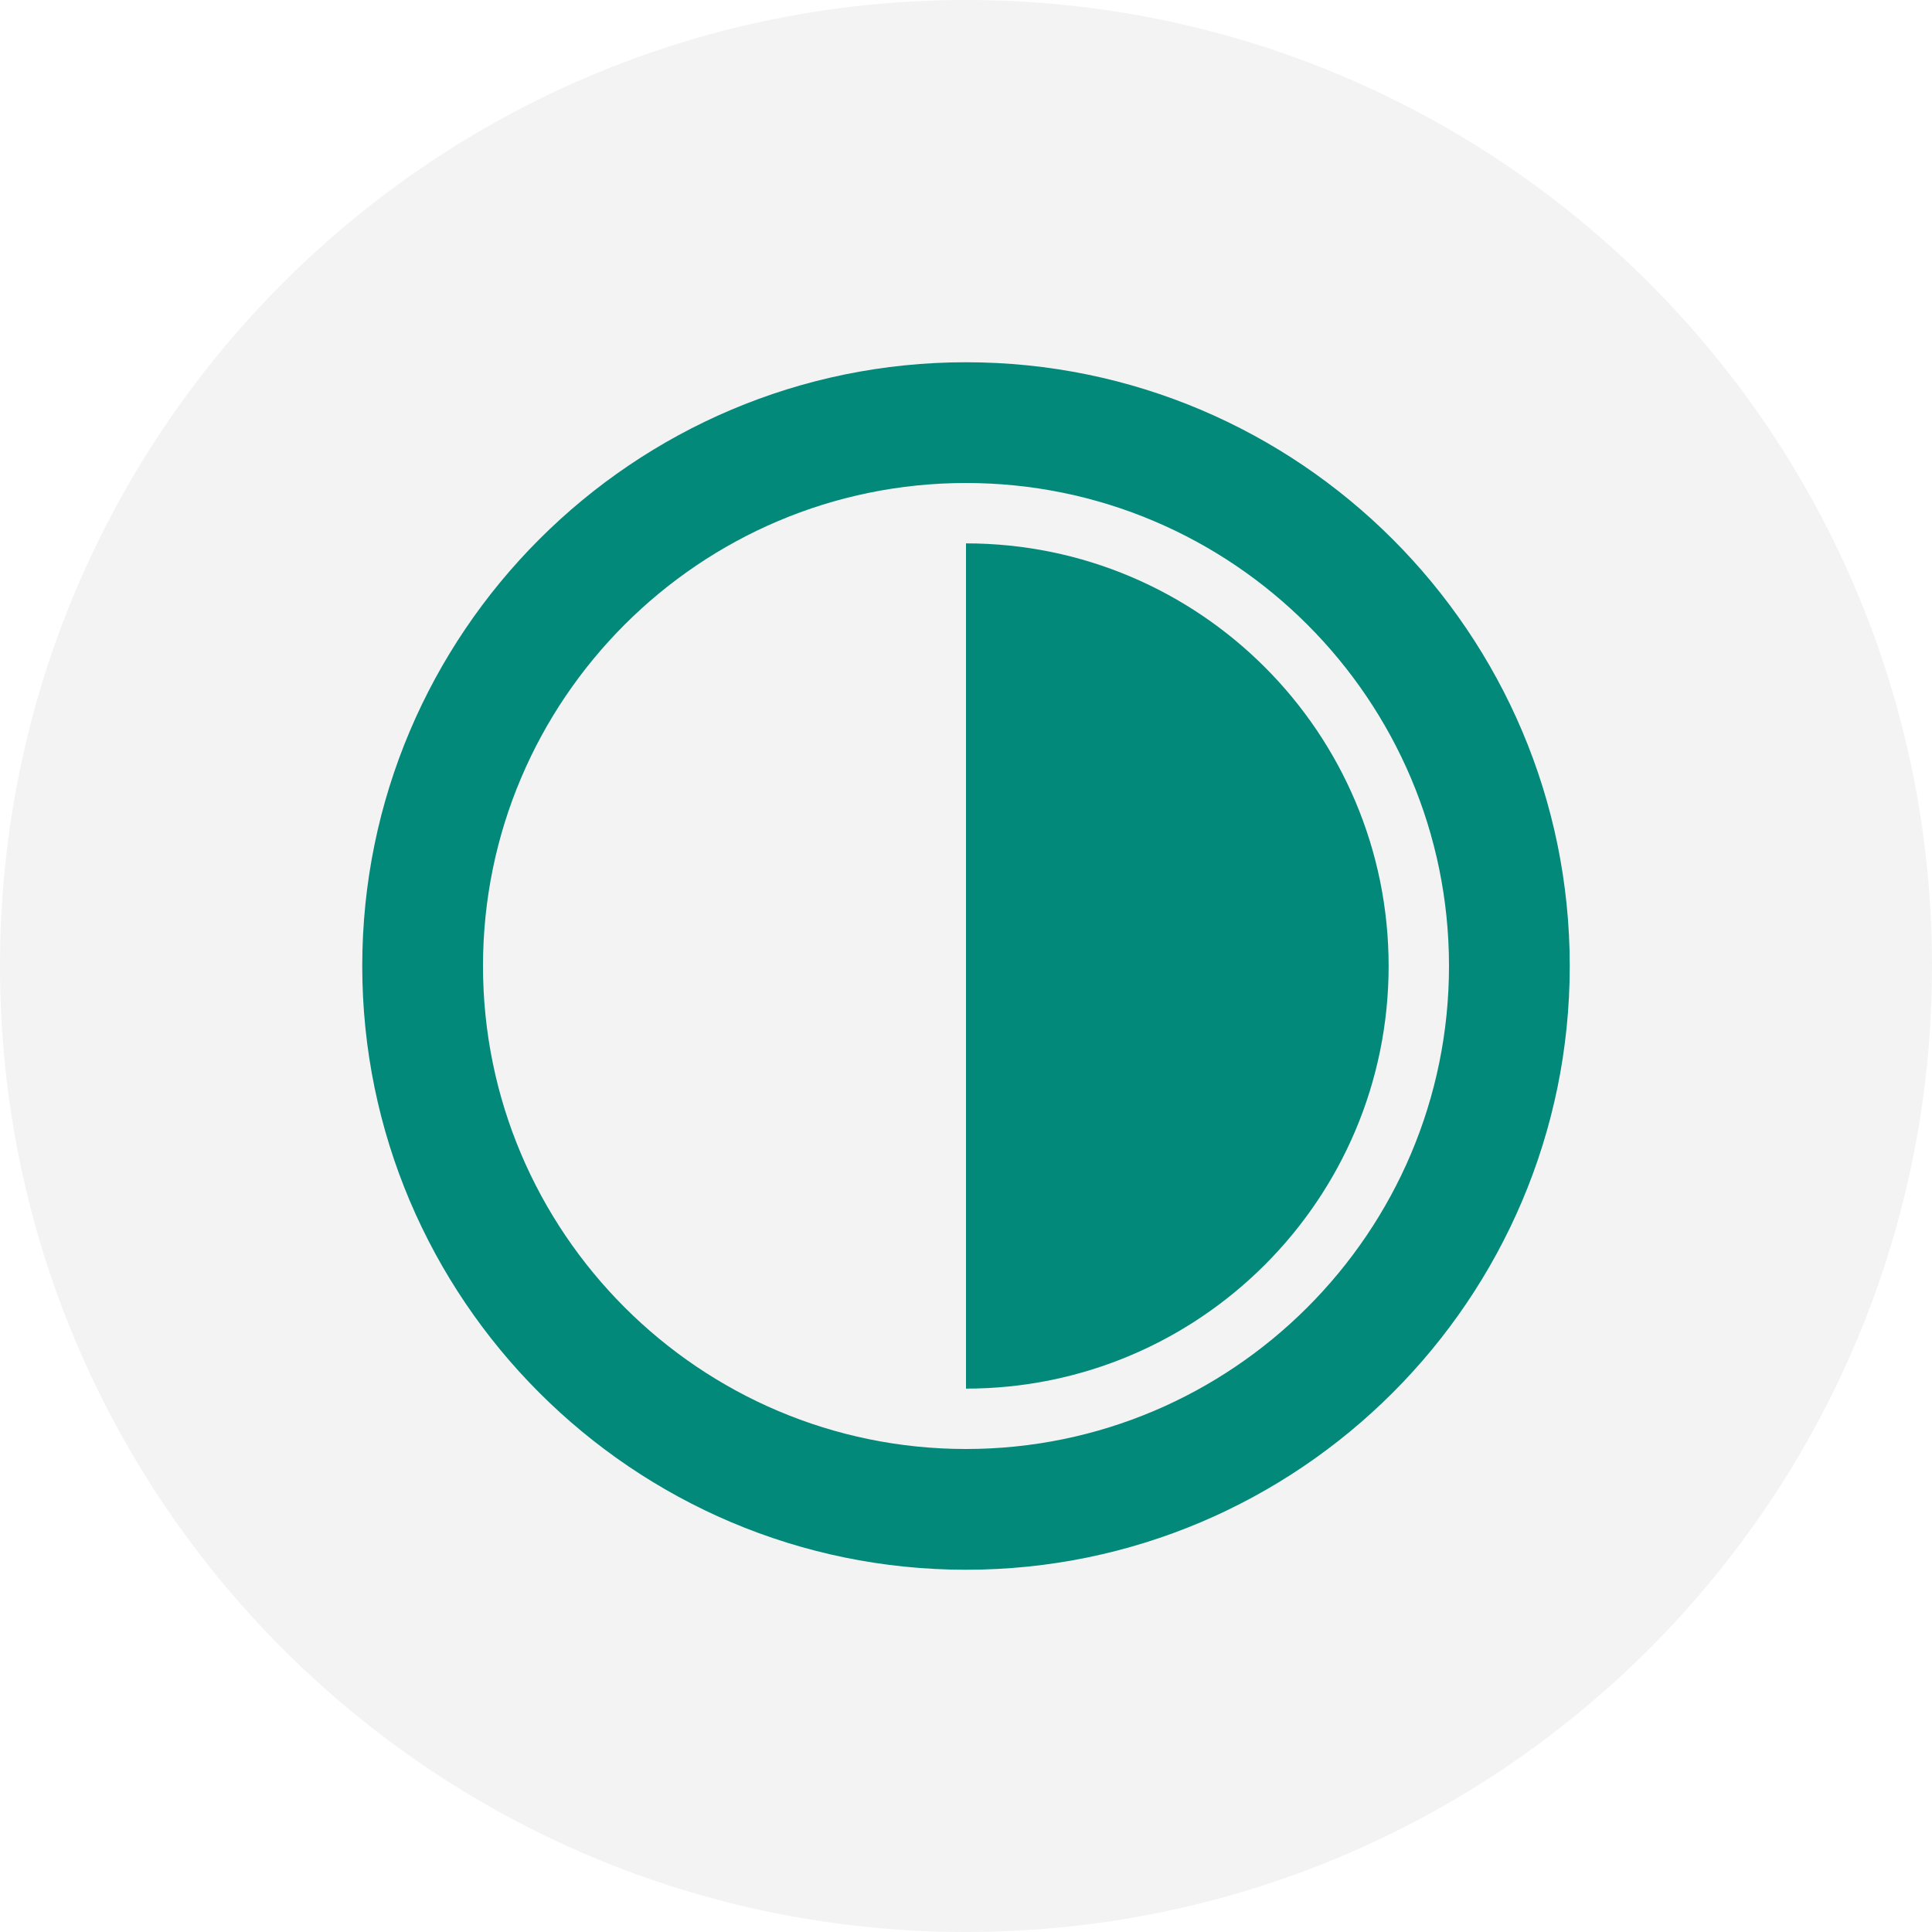
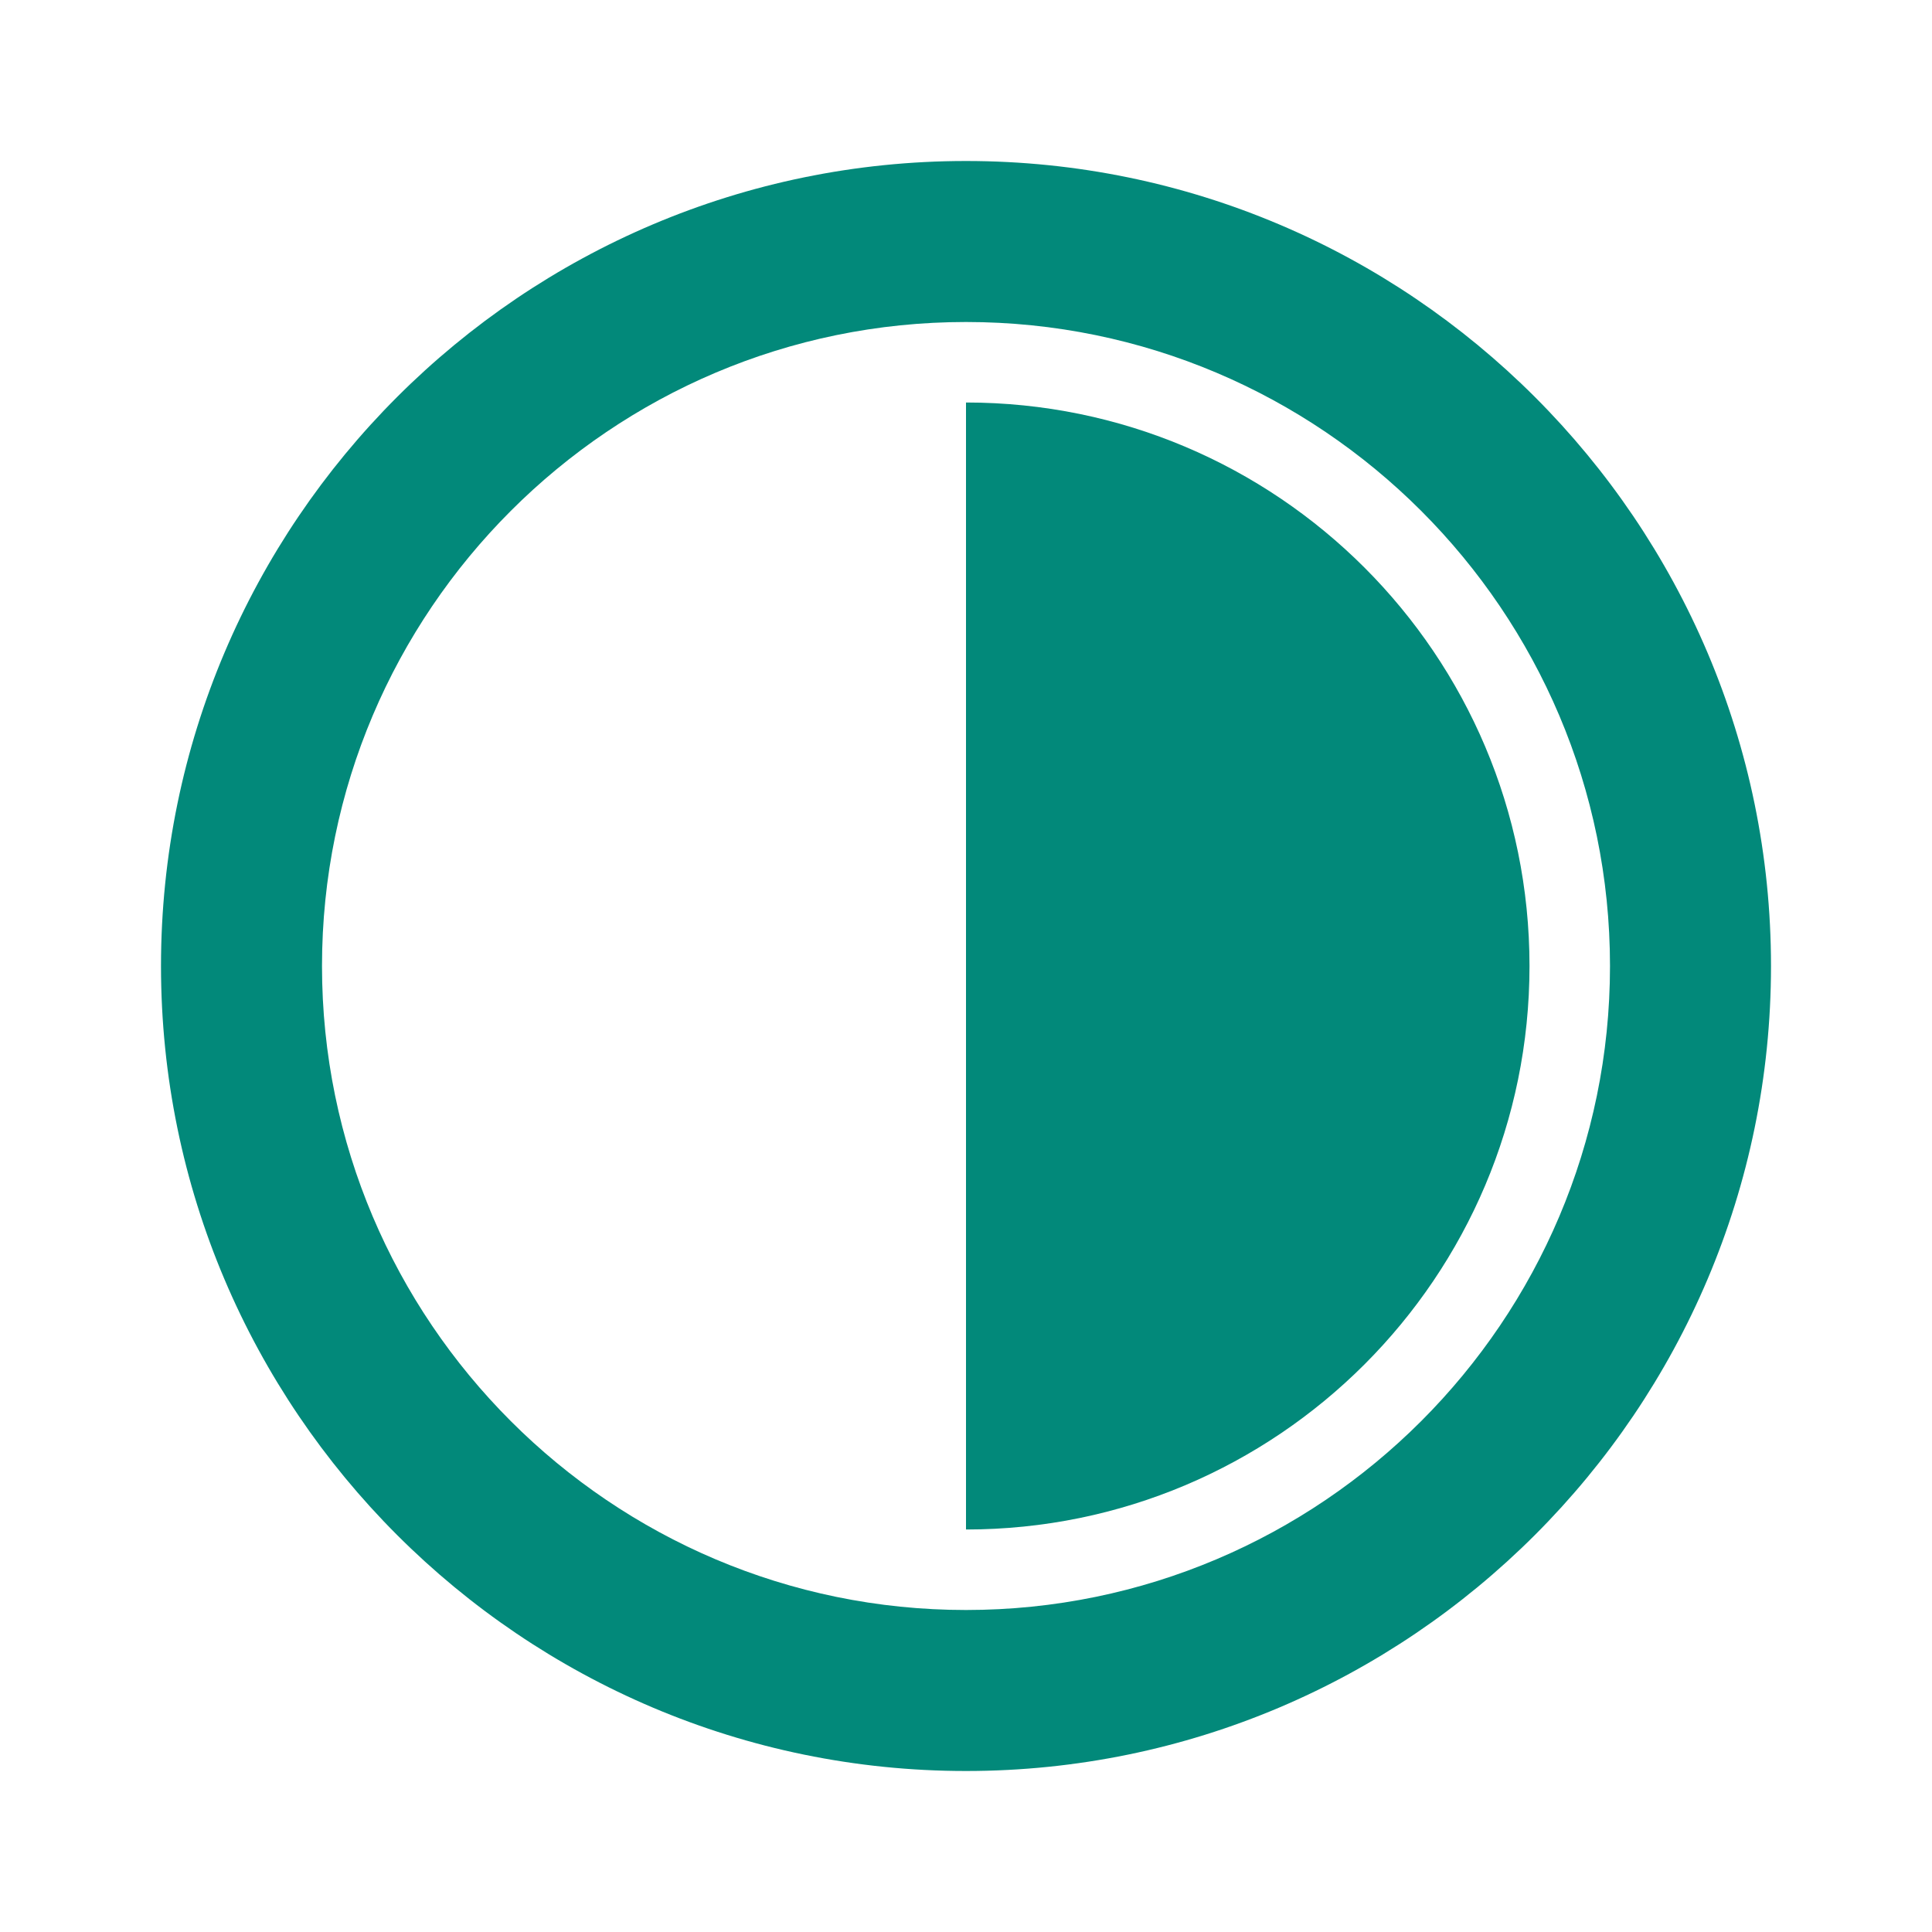
- <svg xmlns="http://www.w3.org/2000/svg" width="32" height="32" viewBox="0 0 32 32" fill="none">
-   <rect width="32" height="32" rx="16" fill="#F3F3F3" />
-   <path d="M16 26C21.514 26 26 21.514 26 16C26 10.486 21.514 6 16 6C10.486 6 6 10.486 6 16C6 21.514 10.486 26 16 26ZM16 8C20.411 8 24 11.589 24 16C24 20.411 20.411 24 16 24C11.589 24 8 20.411 8 16C8 11.589 11.589 8 16 8Z" fill="#02897A" />
-   <path d="M23 16C23 12.134 19.865 9 16 9V23C19.865 23 23 19.866 23 16Z" fill="#02897A" />
+ <svg xmlns="http://www.w3.org/2000/svg" width="24" height="24" viewBox="0 0 24 24" fill="none">
+   <path d="M12 22C17.514 22 22 17.514 22 12C22 6.486 17.514 2 12 2C6.486 2 2 6.486 2 12C2 17.514 6.486 22 12 22ZM12 4C16.411 4 20 7.589 20 12C20 16.411 16.411 20 12 20C7.589 20 4 16.411 4 12C4 7.589 7.589 4 12 4Z" fill="#02897A" />
+   <path d="M19 12C19 8.134 15.865 5 12 5V19C15.865 19 19 15.866 19 12Z" fill="#02897A" />
</svg>
